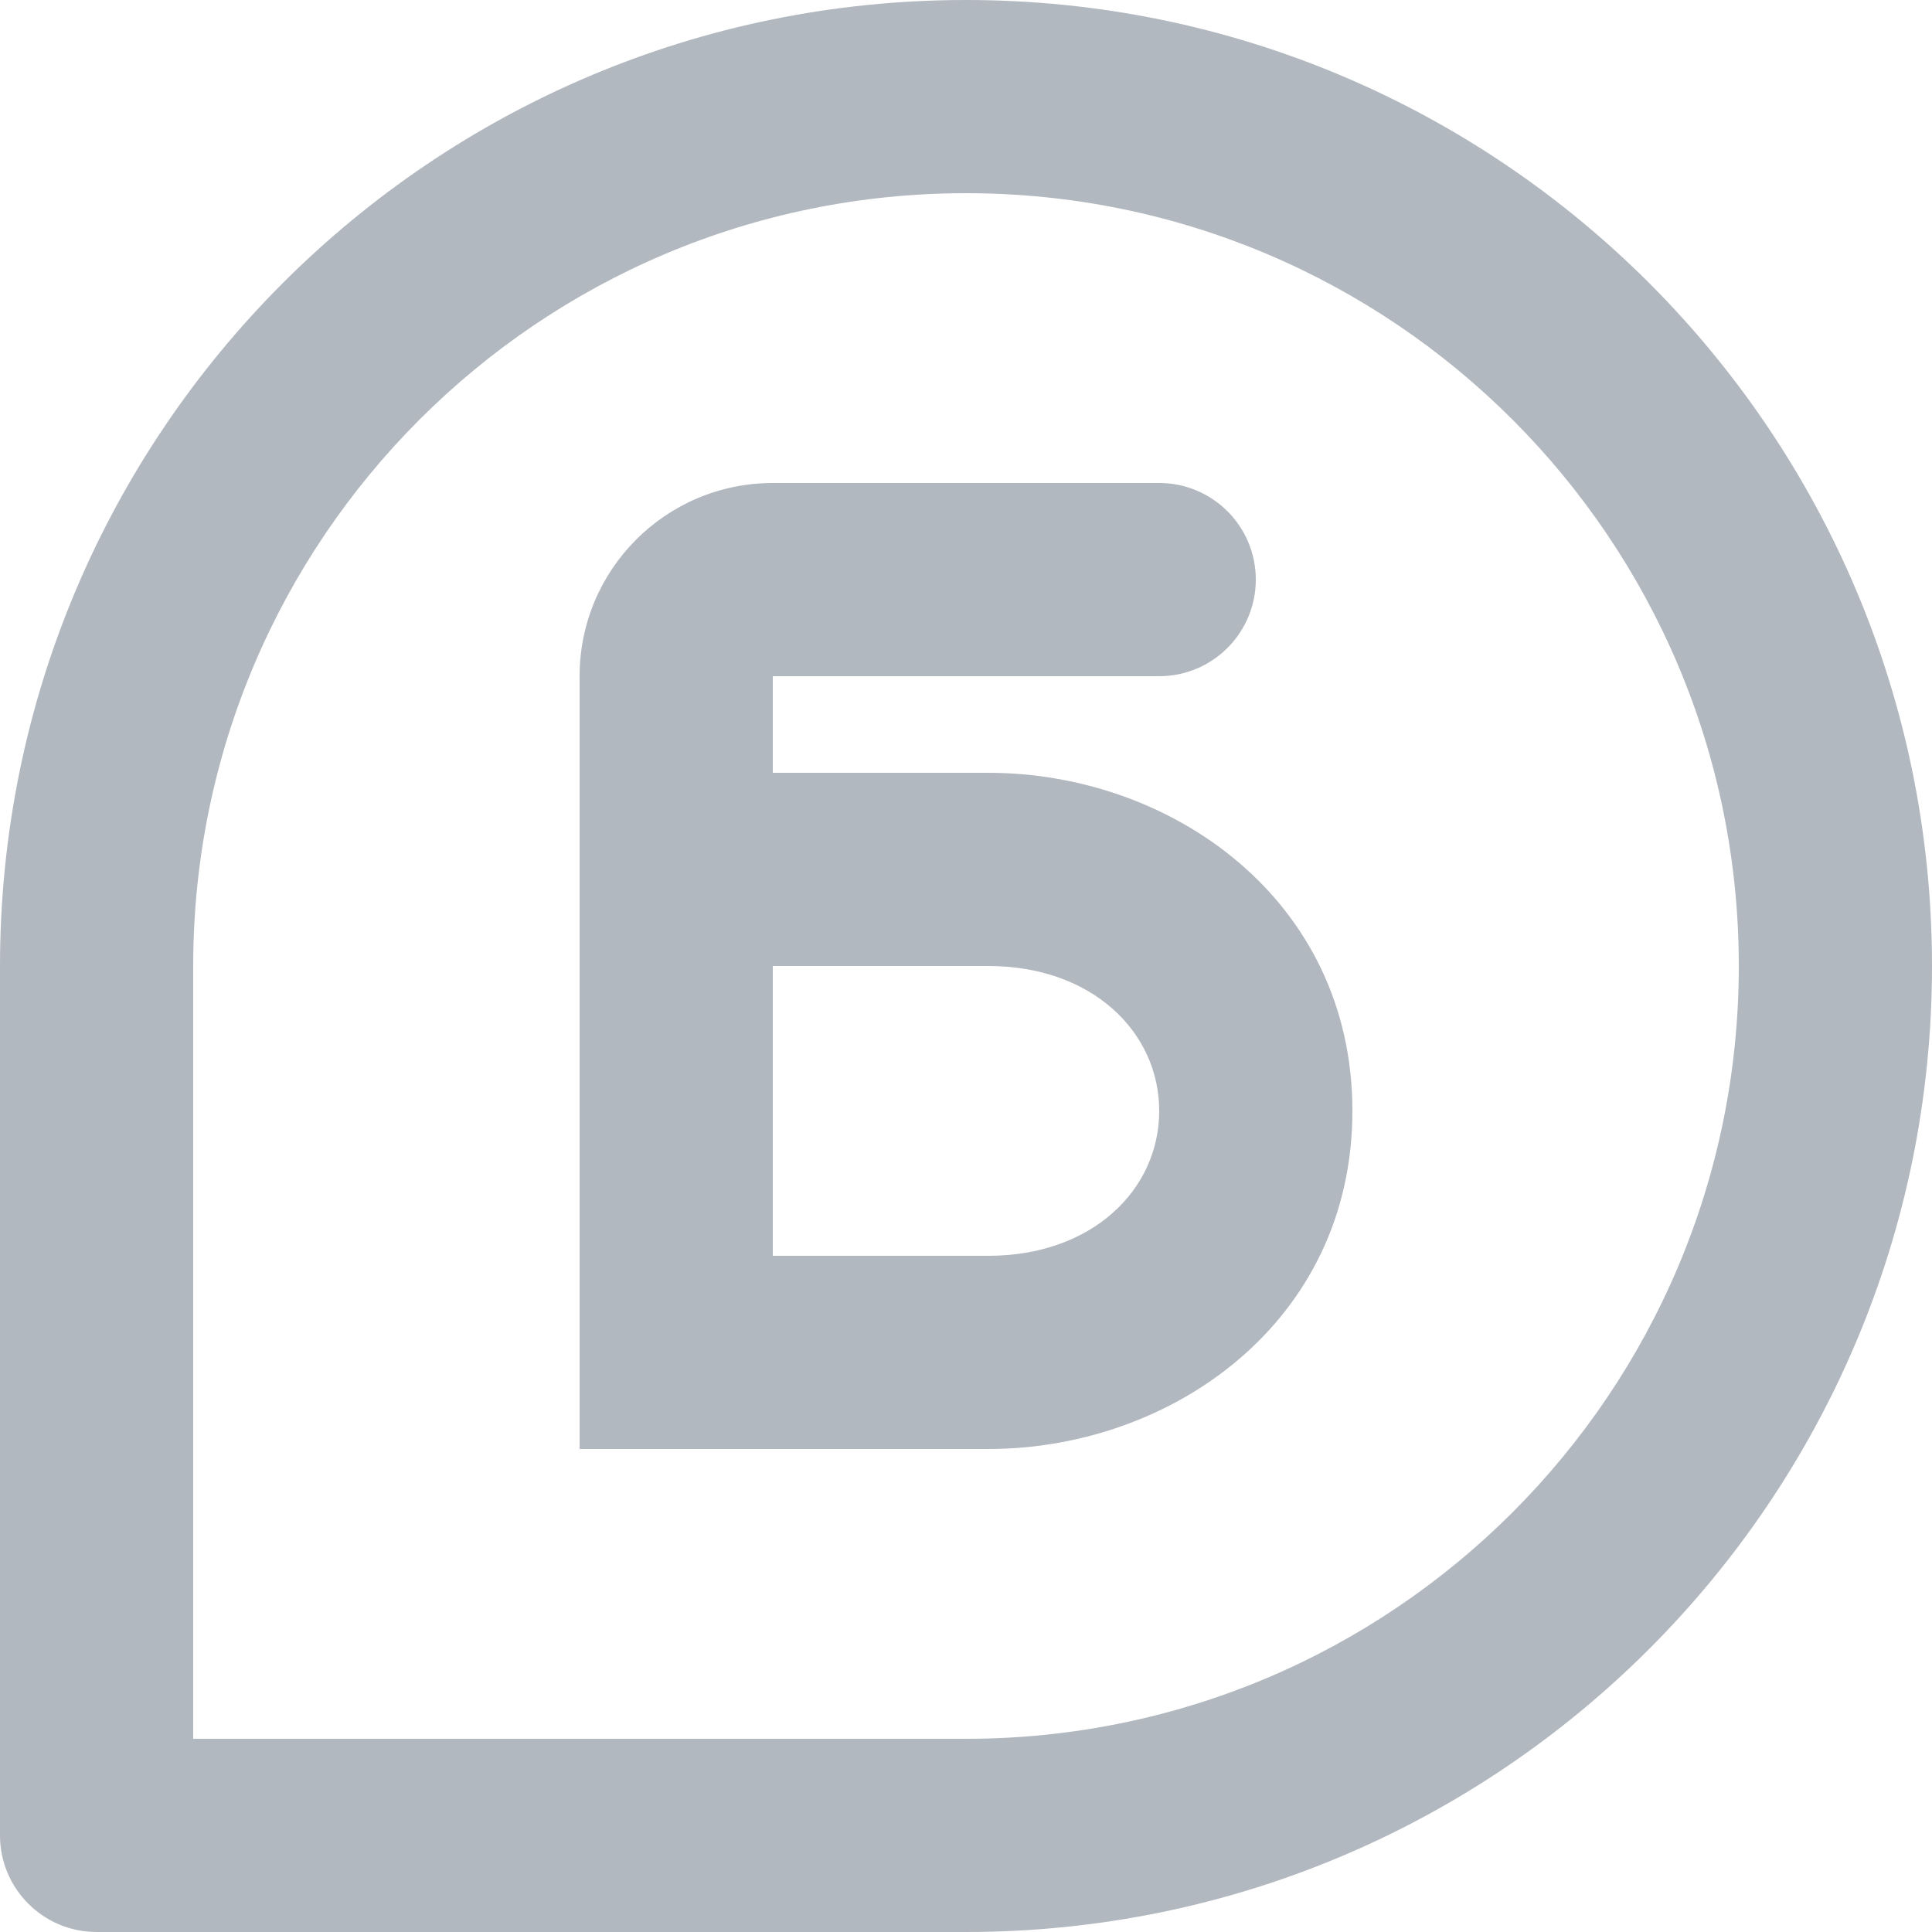
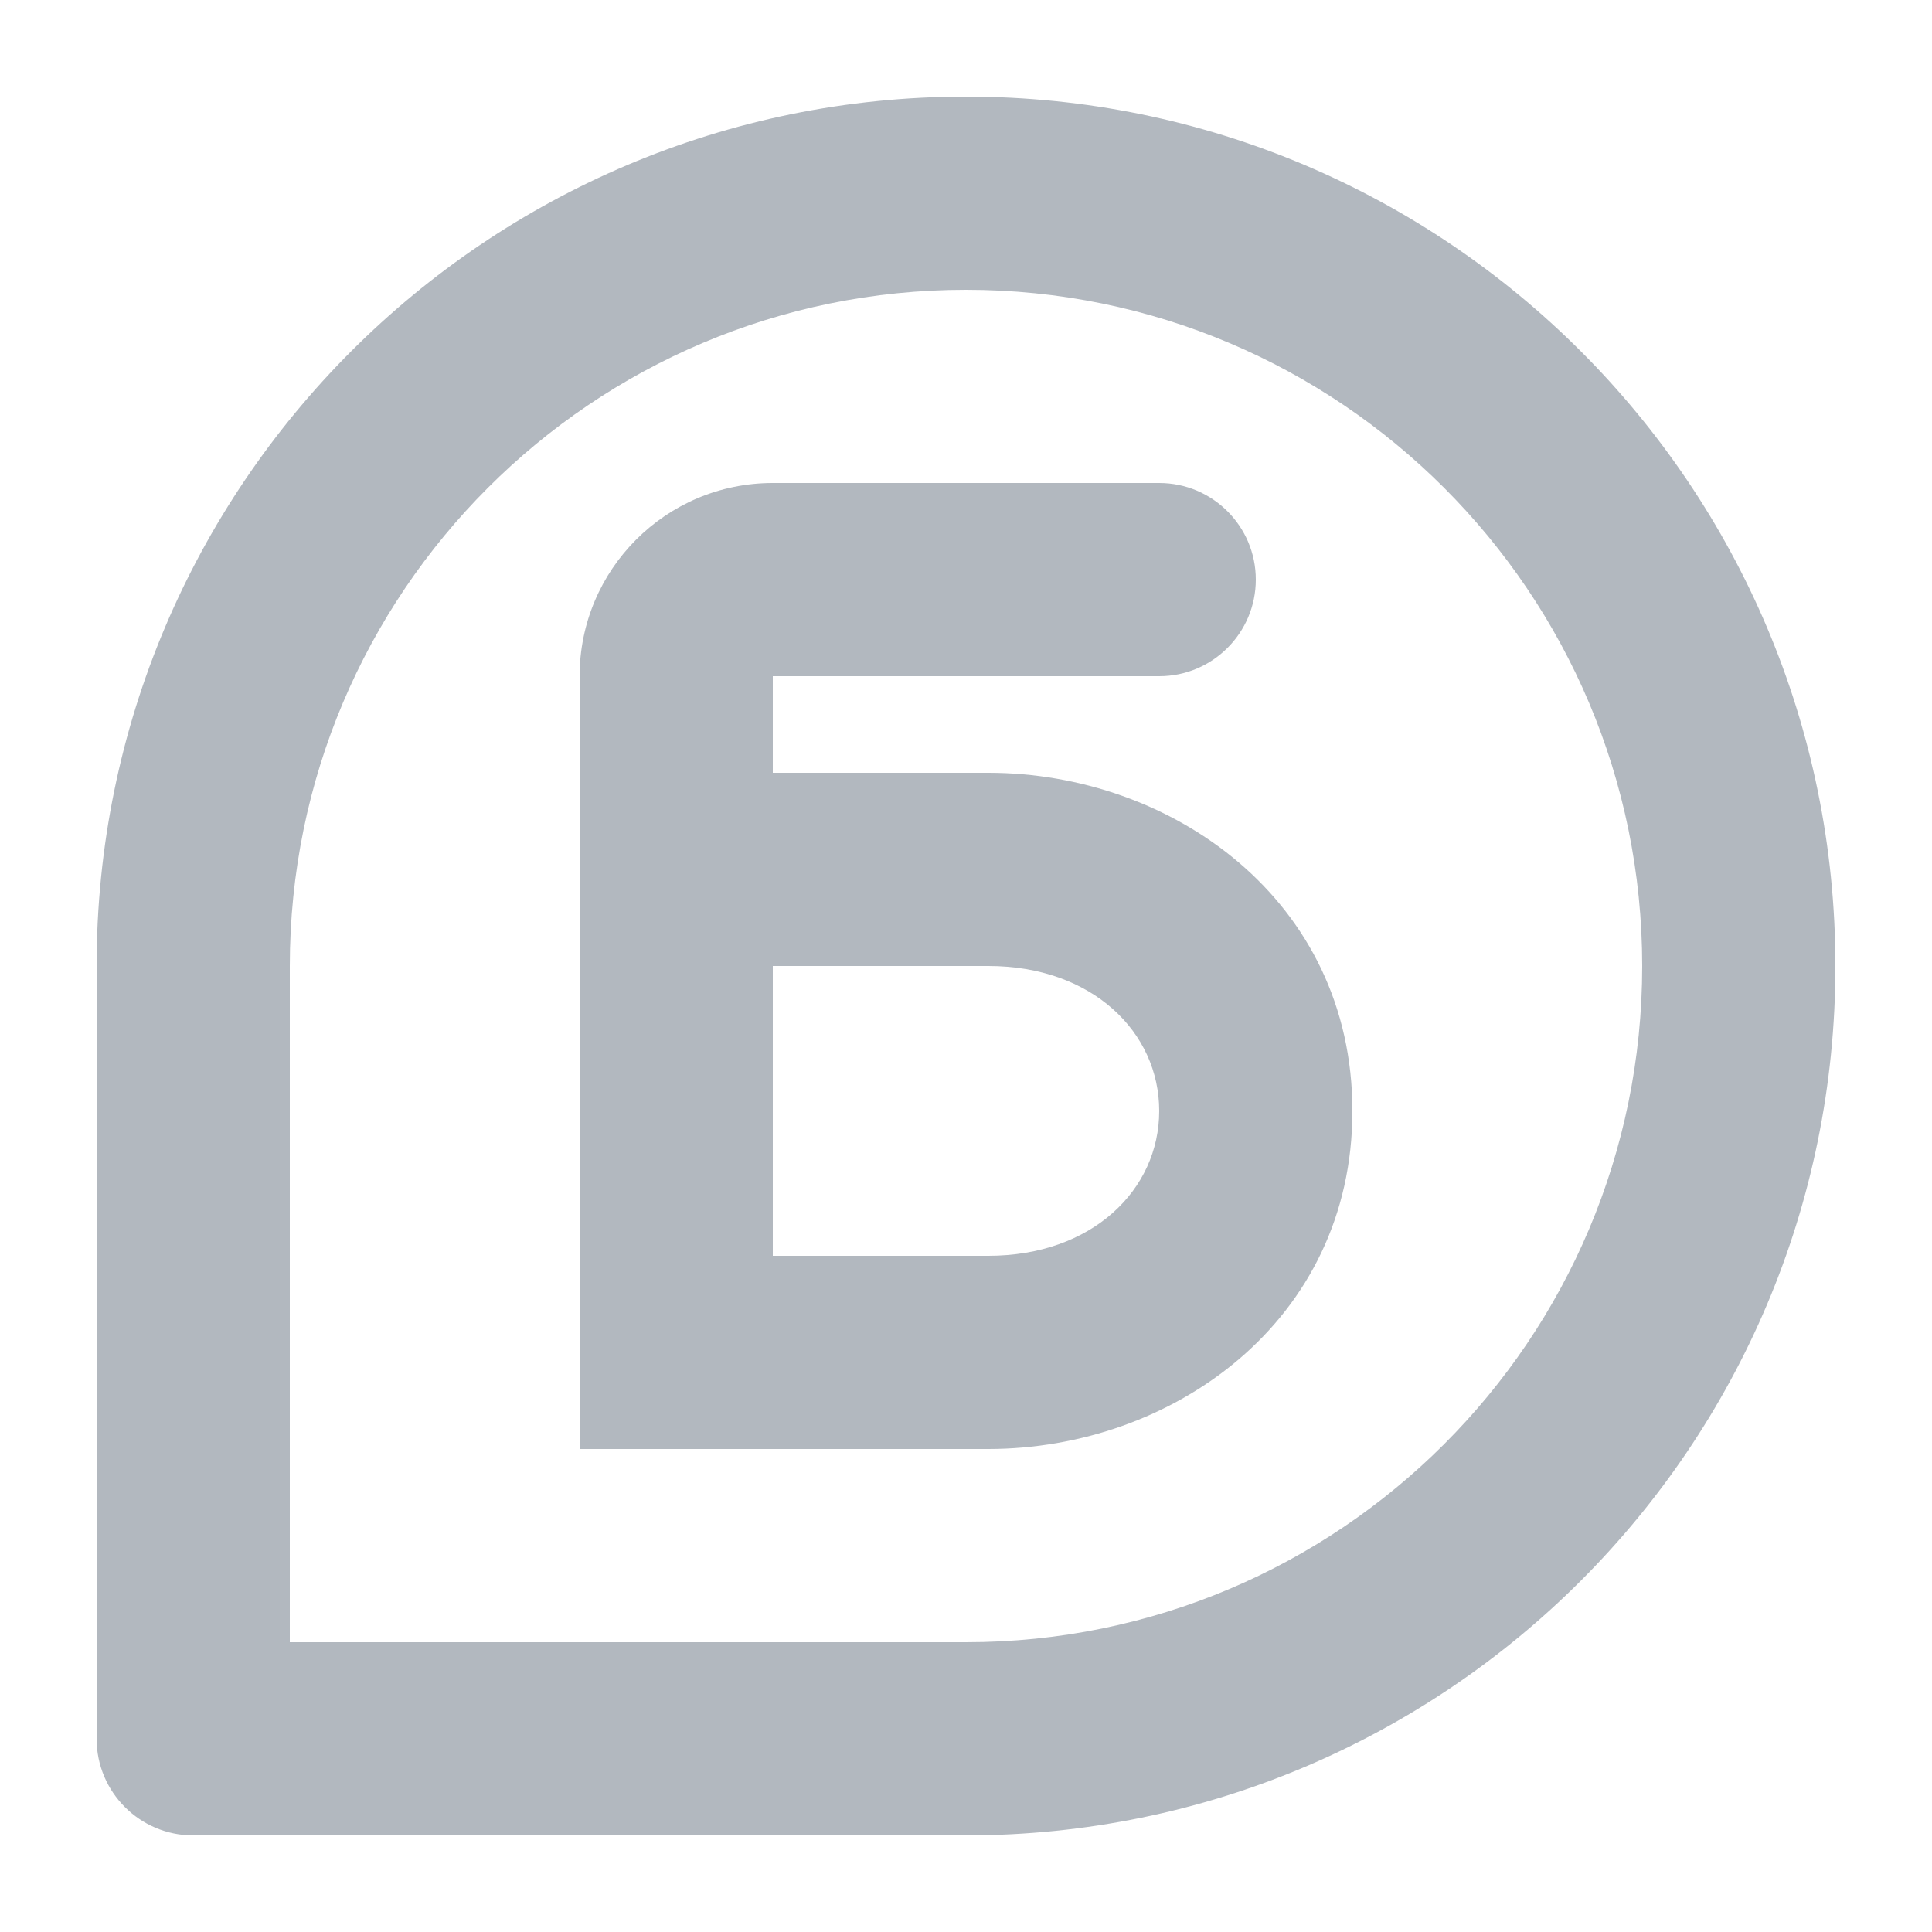
<svg xmlns="http://www.w3.org/2000/svg" width="20" height="20" viewBox="0 0 20 20" fill="none">
-   <path fill-rule="evenodd" clip-rule="evenodd" d="M10.231 15C12.127 15 14 13.685 14 11.5C14 9.315 12.127 8 10.231 8H8V7H12C12.552 7 13 6.552 13 6C13 5.448 12.552 5 12 5H8C6.895 5 6 5.895 6 7V13.999C6 13.999 6 13.999 6 13.999C6 13.999 6 14.001 6 14.001V15H10.231ZM8 13H10.231C11.307 13 12 12.315 12 11.5C12 10.685 11.307 10 10.231 10H8V13Z" fill="#B2B8BF" />
-   <path fill-rule="evenodd" clip-rule="evenodd" d="M0 10C0 4.477 4.477 0 10 0C15.523 0 20 4.477 20 10C20 15.523 15.523 20 10 20H1C0.448 20 0 19.552 0 19V10ZM10 2C5.582 2 2 5.582 2 10V18H10C14.418 18 18 14.418 18 10C18 5.582 14.418 2 10 2Z" fill="#B2B8BF" />
+   <path fill-rule="evenodd" clip-rule="evenodd" d="M10.231 15C12.127 15 14 13.685 14 11.5C14 9.315 12.127 8 10.231 8L8 8V7H12C12.552 7 13 6.552 13 6C13 5.448 12.552 5 12 5H8C6.895 5 6 5.895 6 7V13.999C6 13.999 6 13.999 6 13.999C6 13.999 6 14.001 6 14.001V15H10.231ZM8 13H10.231C11.307 13 12 12.315 12 11.5C12 10.685 11.307 10 10.231 10H8L8 13Z" fill="#B2B8BF" />
+   <path fill-rule="evenodd" clip-rule="evenodd" d="M1 10C1 5.029 5.029 1 10 1C14.971 1 19 5.029 19 10C19 14.971 14.971 19 10 19H2C1.448 19 1 18.552 1 18V10ZM10 3C6.134 3 3 6.134 3 10V17H10C13.866 17 17 13.866 17 10C17 6.134 13.866 3 10 3Z" fill="#B2B8BF" />
</svg>
